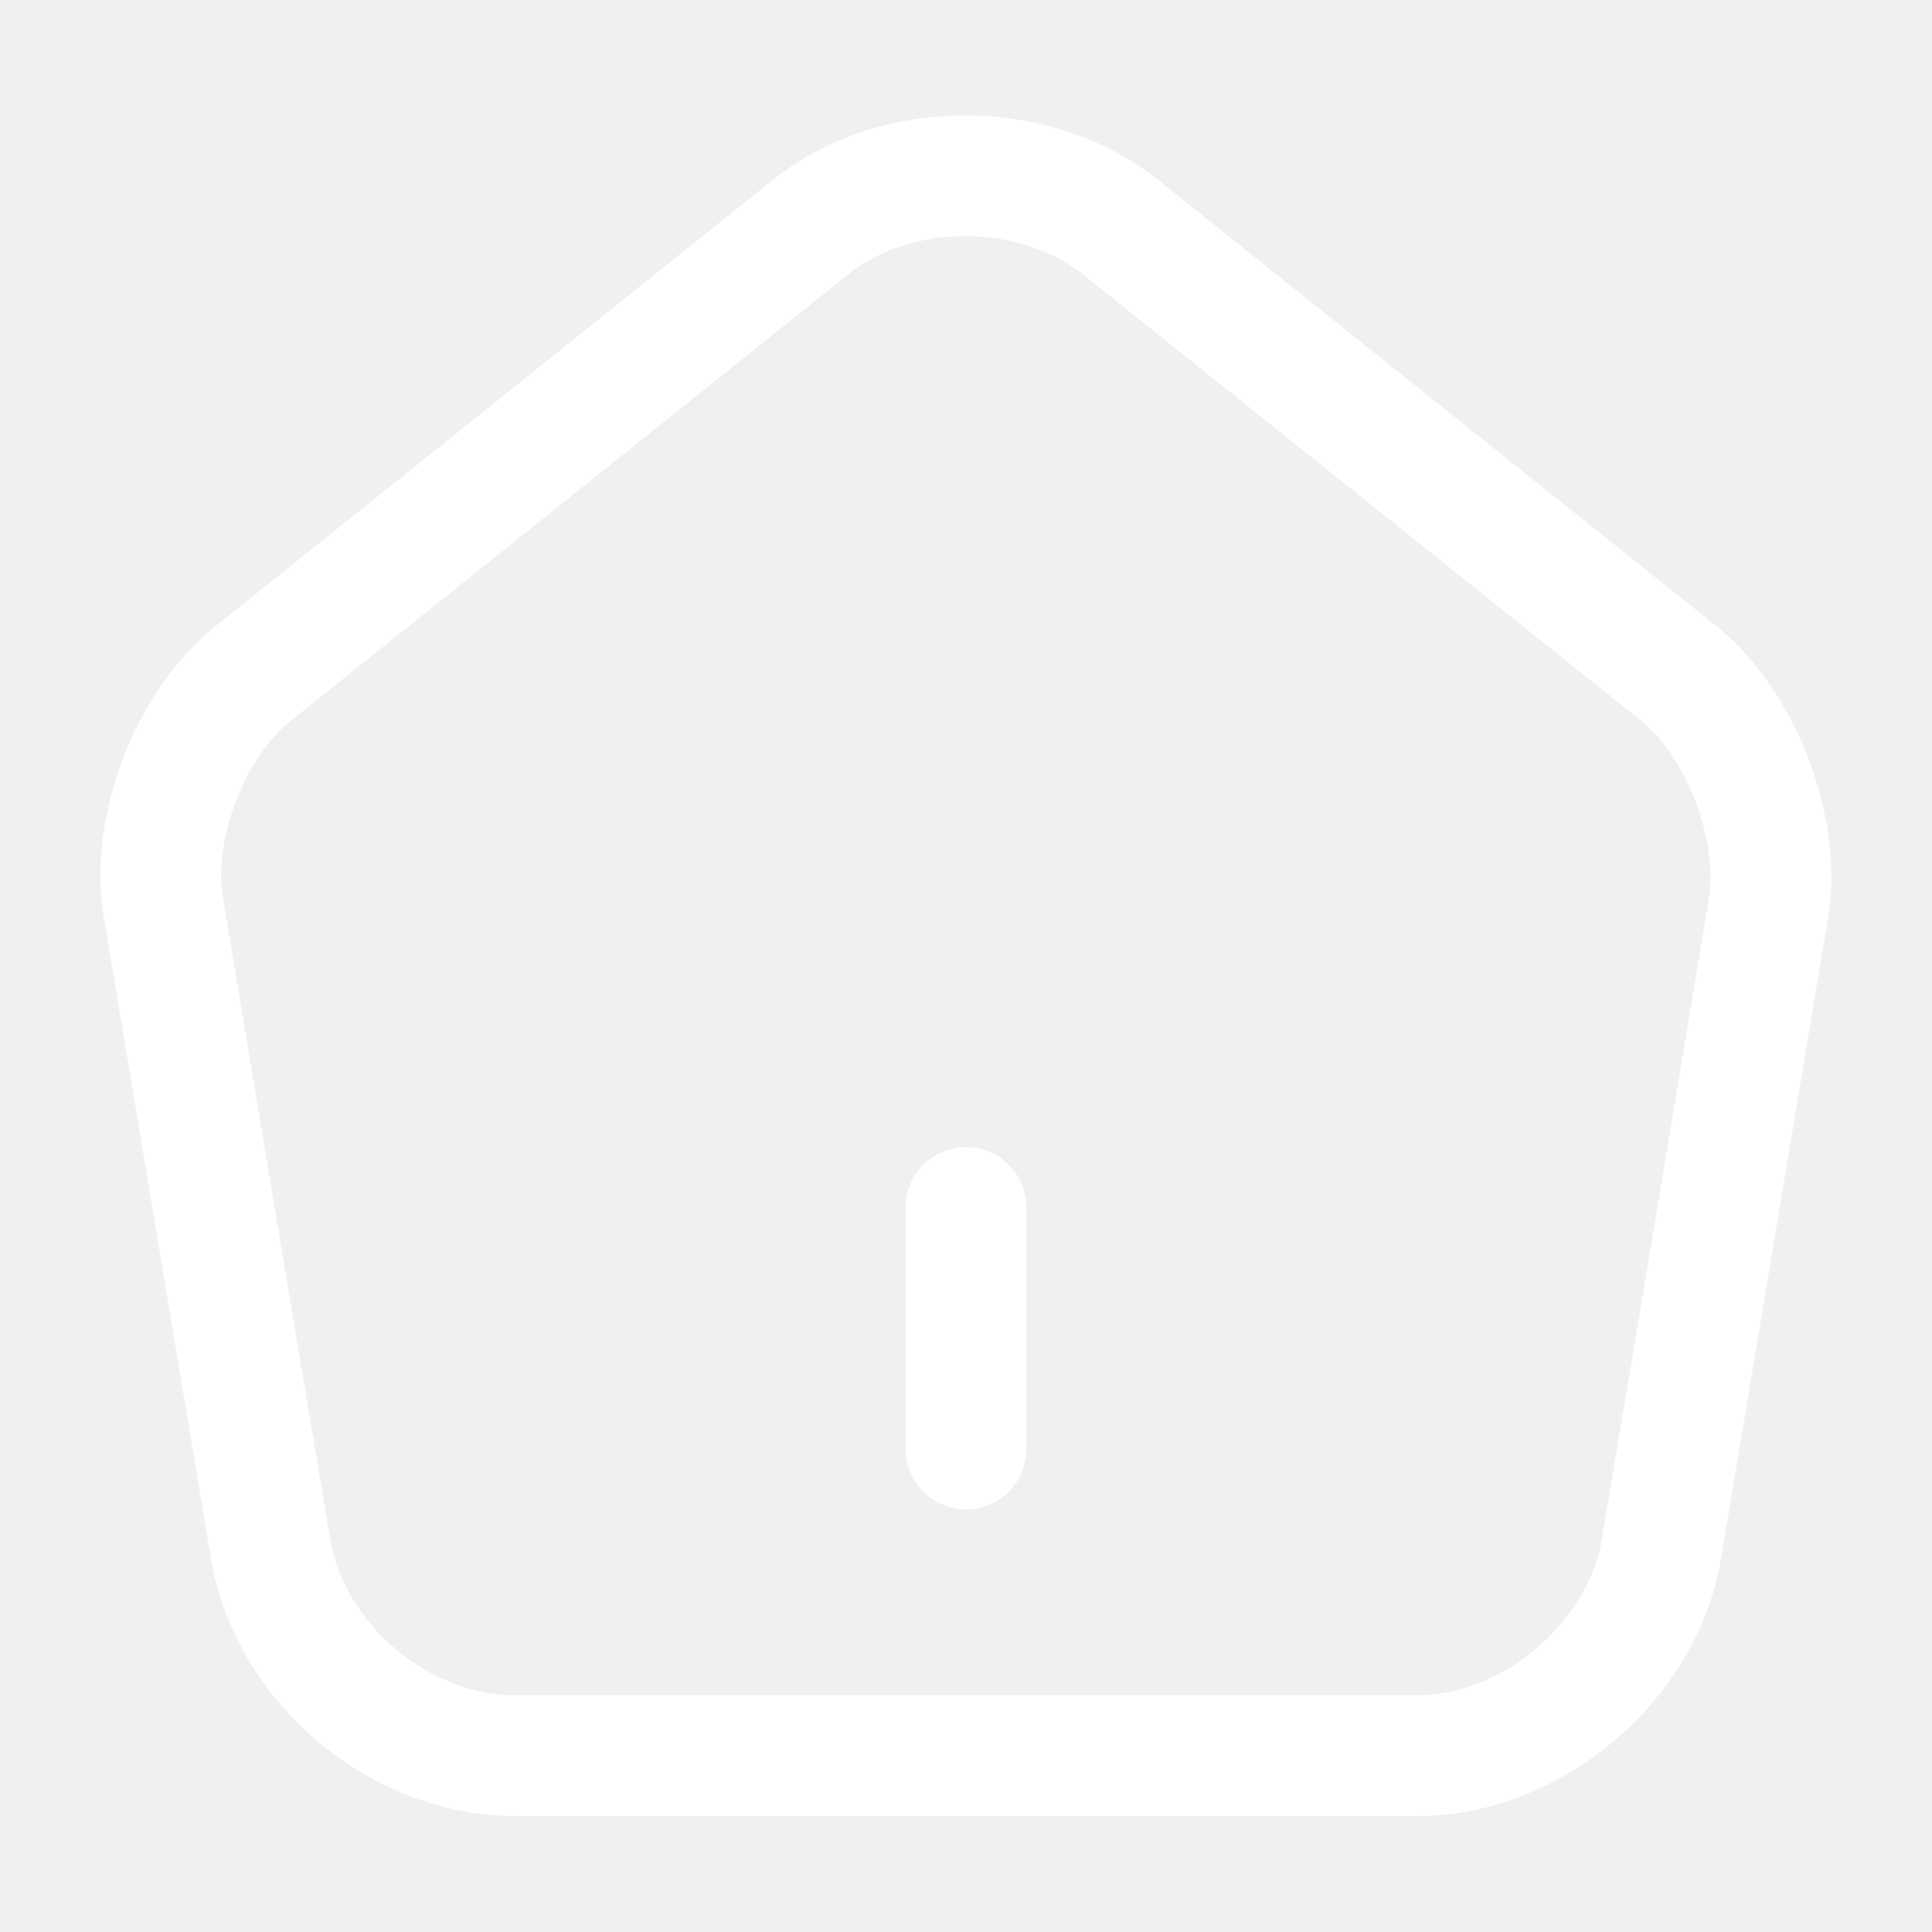
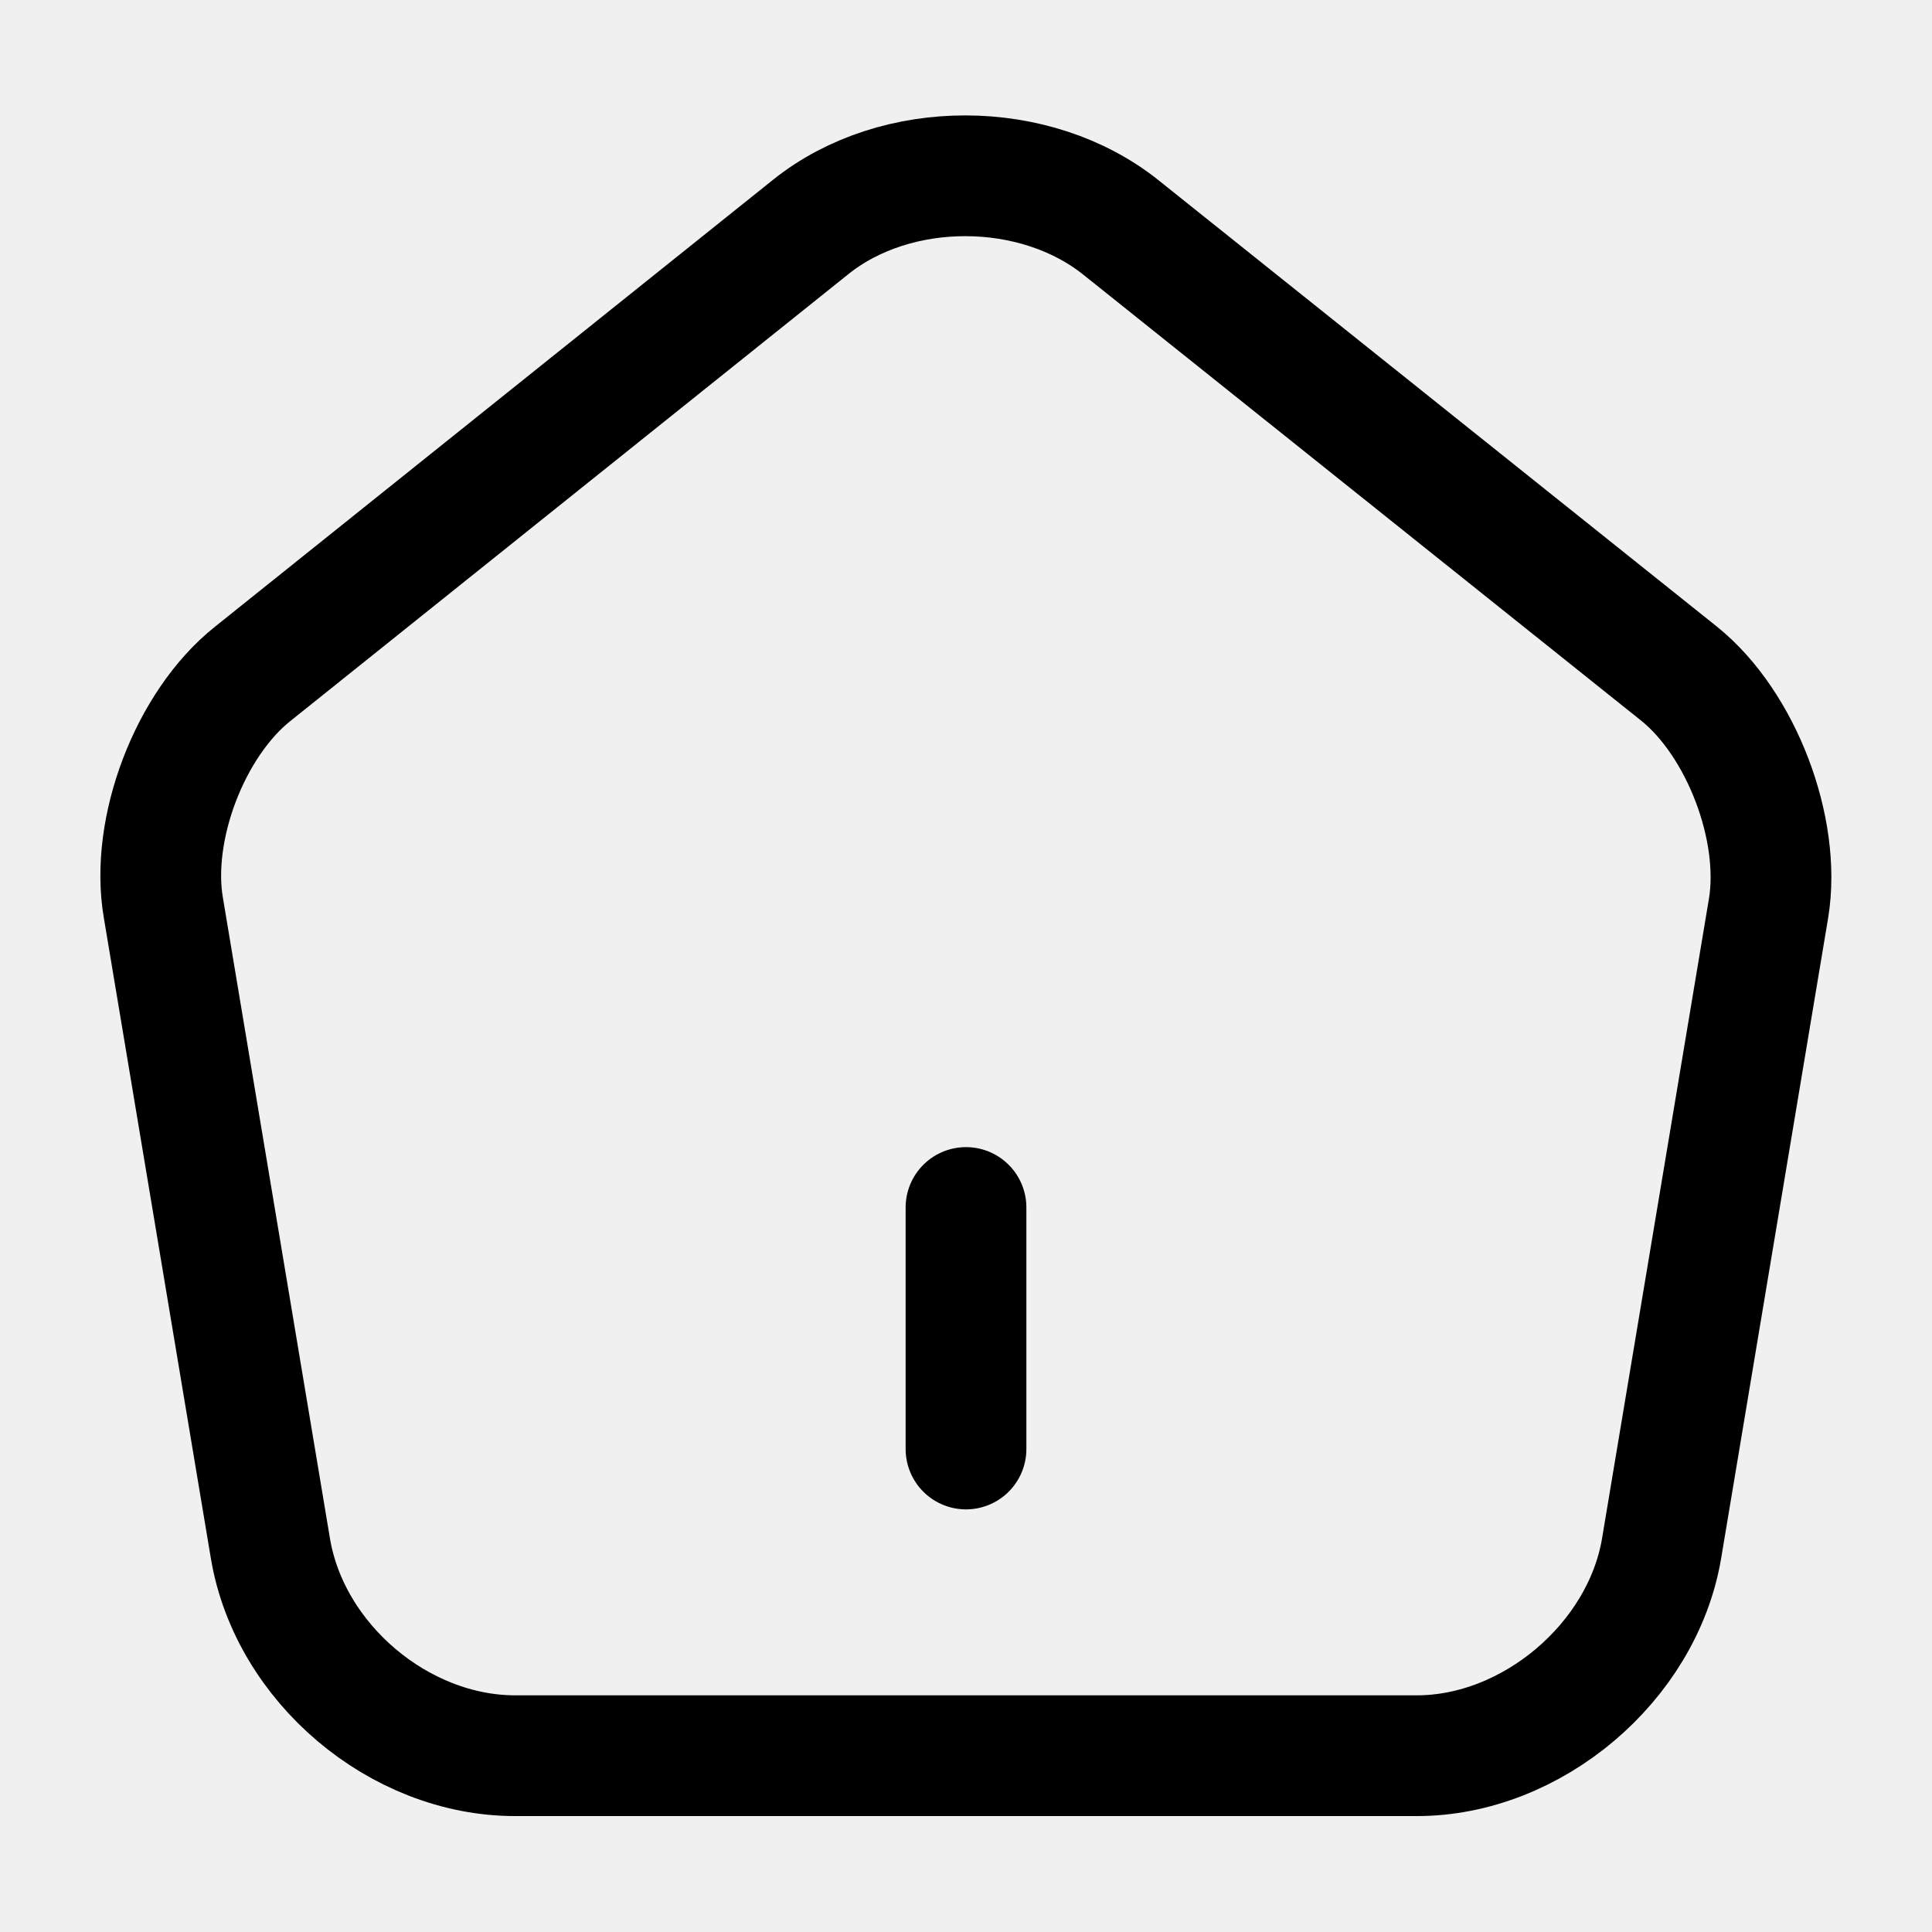
<svg xmlns="http://www.w3.org/2000/svg" width="24" height="24" viewBox="0 0 24 24" fill="none">
-   <path d="M12 18V15" stroke="#FFFFFF" stroke-width="1.5" stroke-linecap="round" stroke-linejoin="round" />
-   <path d="M10.07 2.82L3.14 8.37C2.36 8.99 1.86 10.3 2.03 11.28L3.36 19.24C3.6 20.66 4.96 21.81 6.4 21.81H17.6C19.03 21.81 20.4 20.65 20.64 19.24L21.97 11.28C22.13 10.3 21.63 8.99 20.86 8.37L13.93 2.83C12.86 1.97 11.13 1.97 10.07 2.82Z" stroke="#FFFFFF" stroke-width="1.5" stroke-linecap="round" stroke-linejoin="round" />
+   <path d="M12 18V15" stroke="currentColor" stroke-width="1.5" stroke-linecap="round" stroke-linejoin="round" />
+   <path d="M10.07 2.82L3.14 8.37C2.36 8.99 1.86 10.3 2.03 11.28L3.36 19.24C3.6 20.66 4.96 21.81 6.4 21.81H17.6C19.03 21.81 20.4 20.65 20.64 19.24L21.97 11.28C22.13 10.3 21.63 8.99 20.86 8.37L13.93 2.83C12.86 1.97 11.13 1.97 10.07 2.82Z" stroke="currentColor" stroke-width="1.5" stroke-linecap="round" stroke-linejoin="round" />
</svg>
